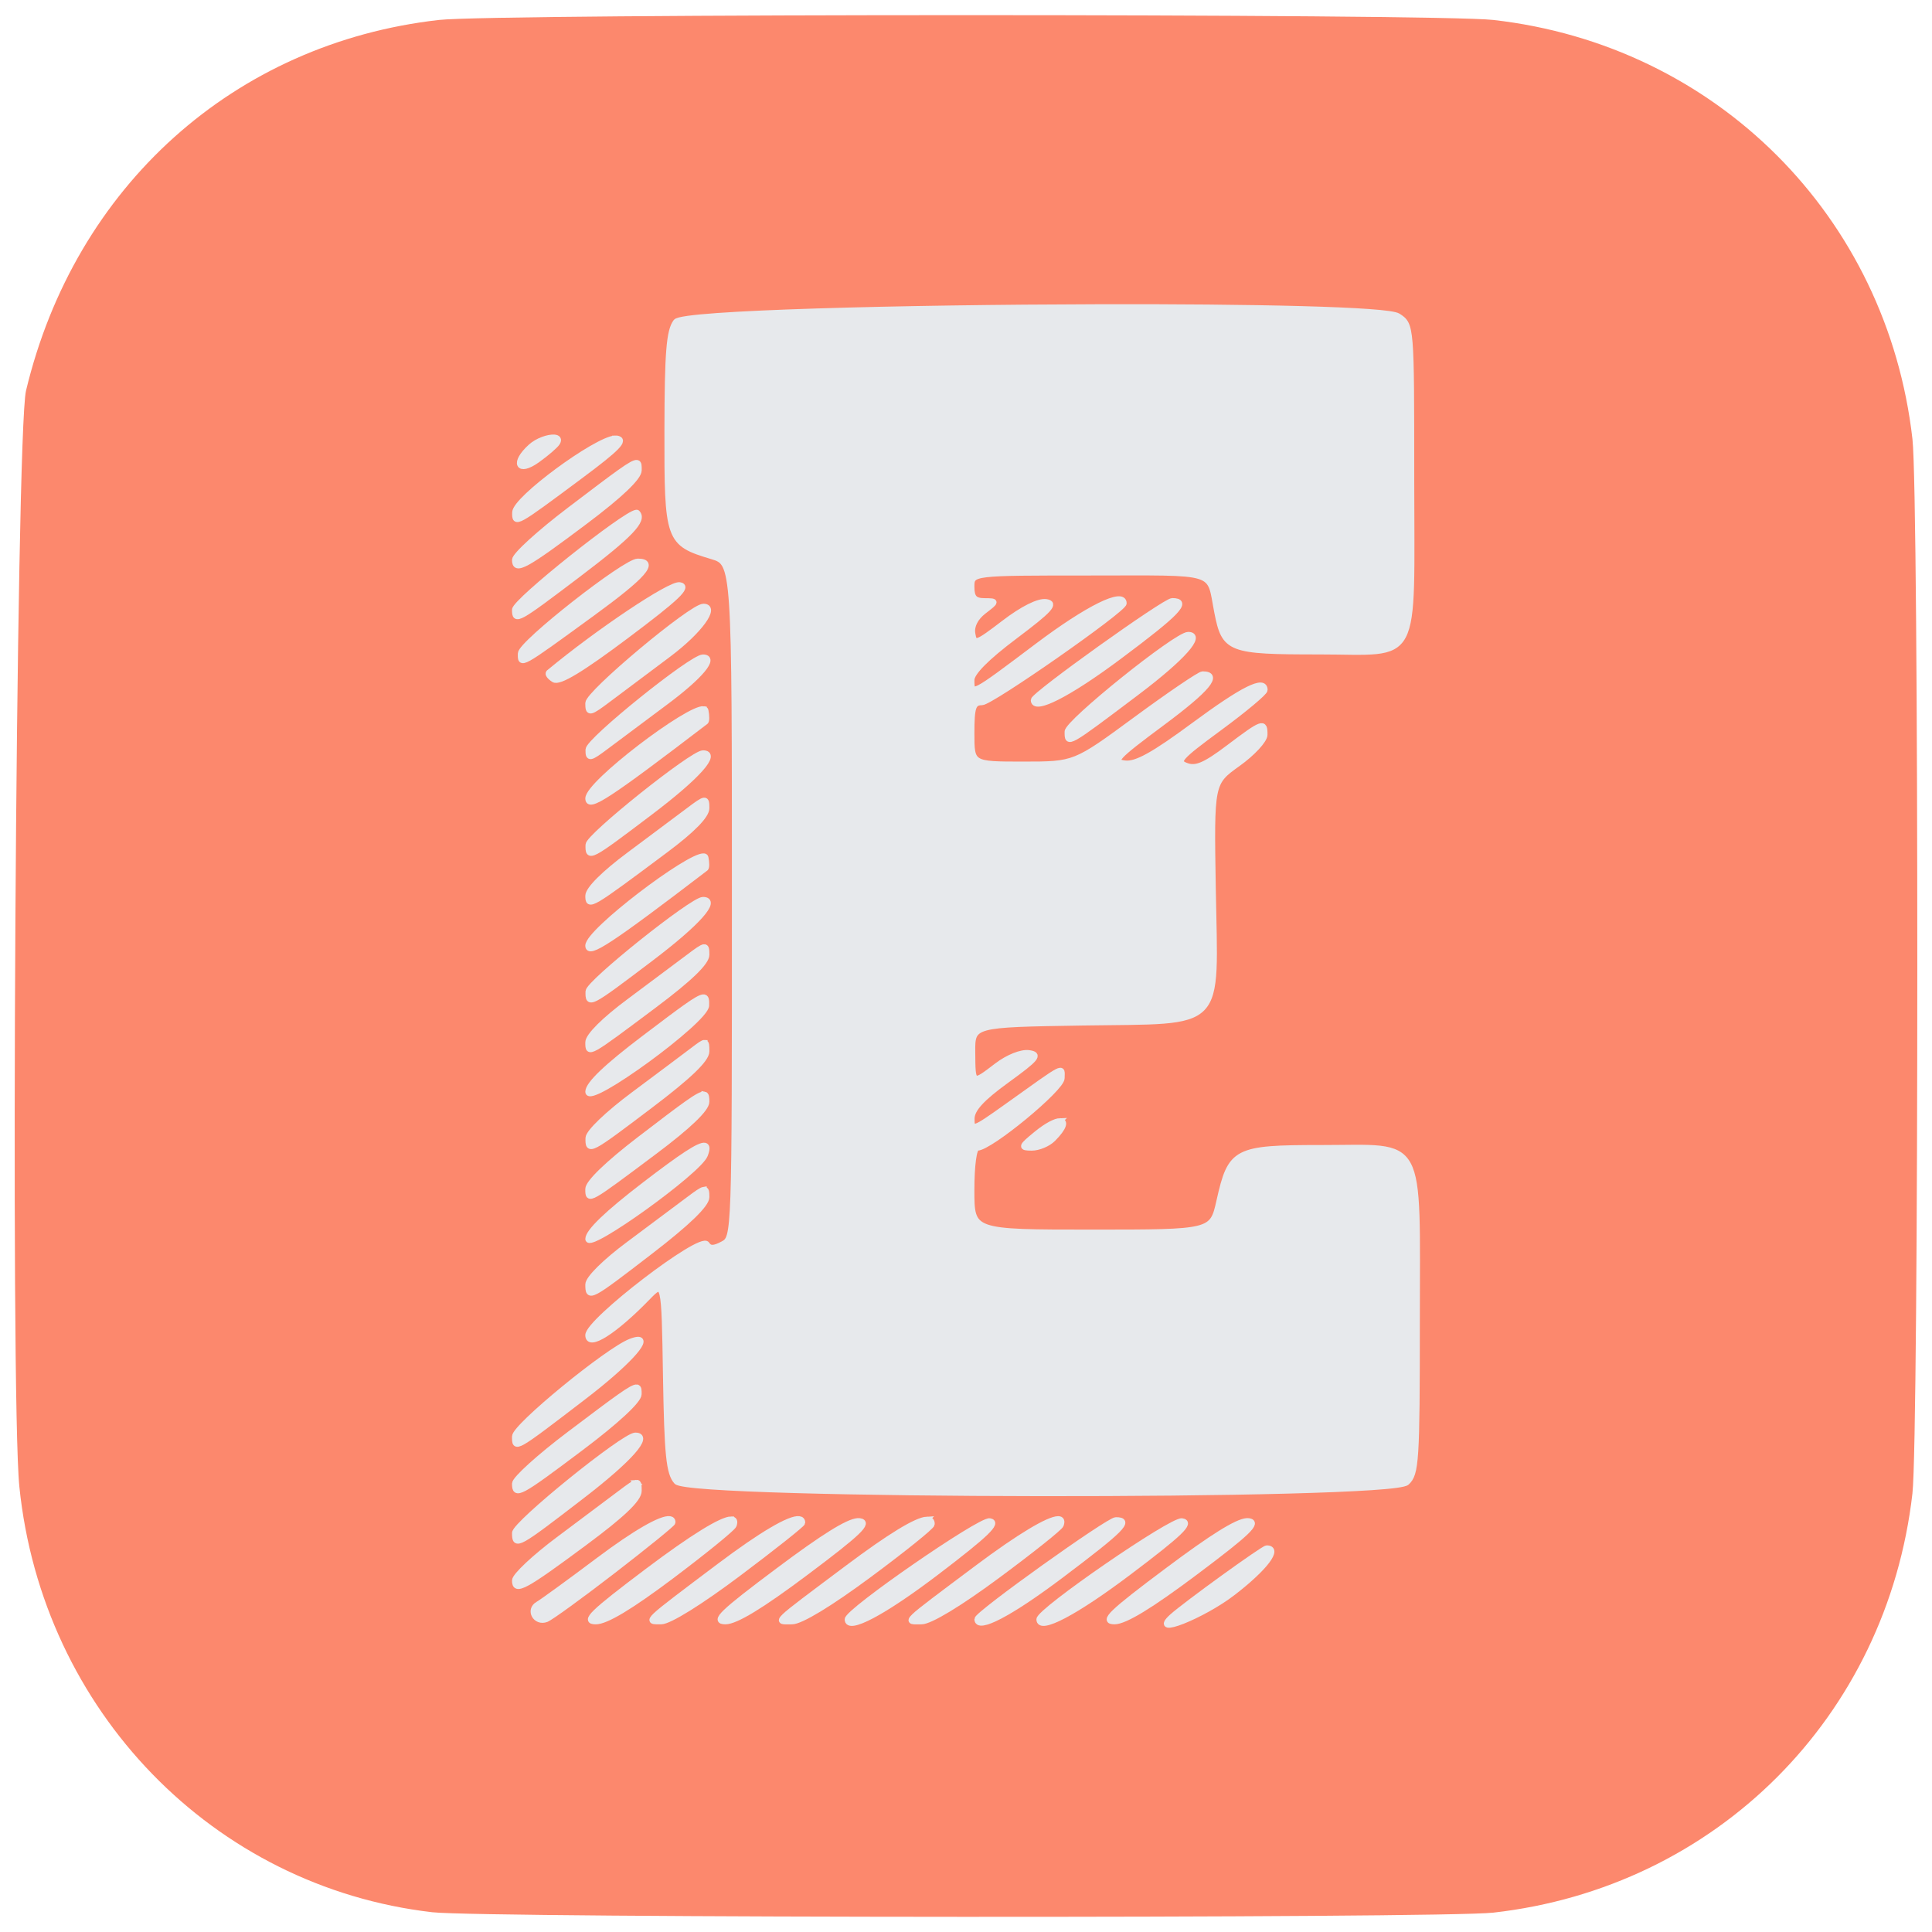
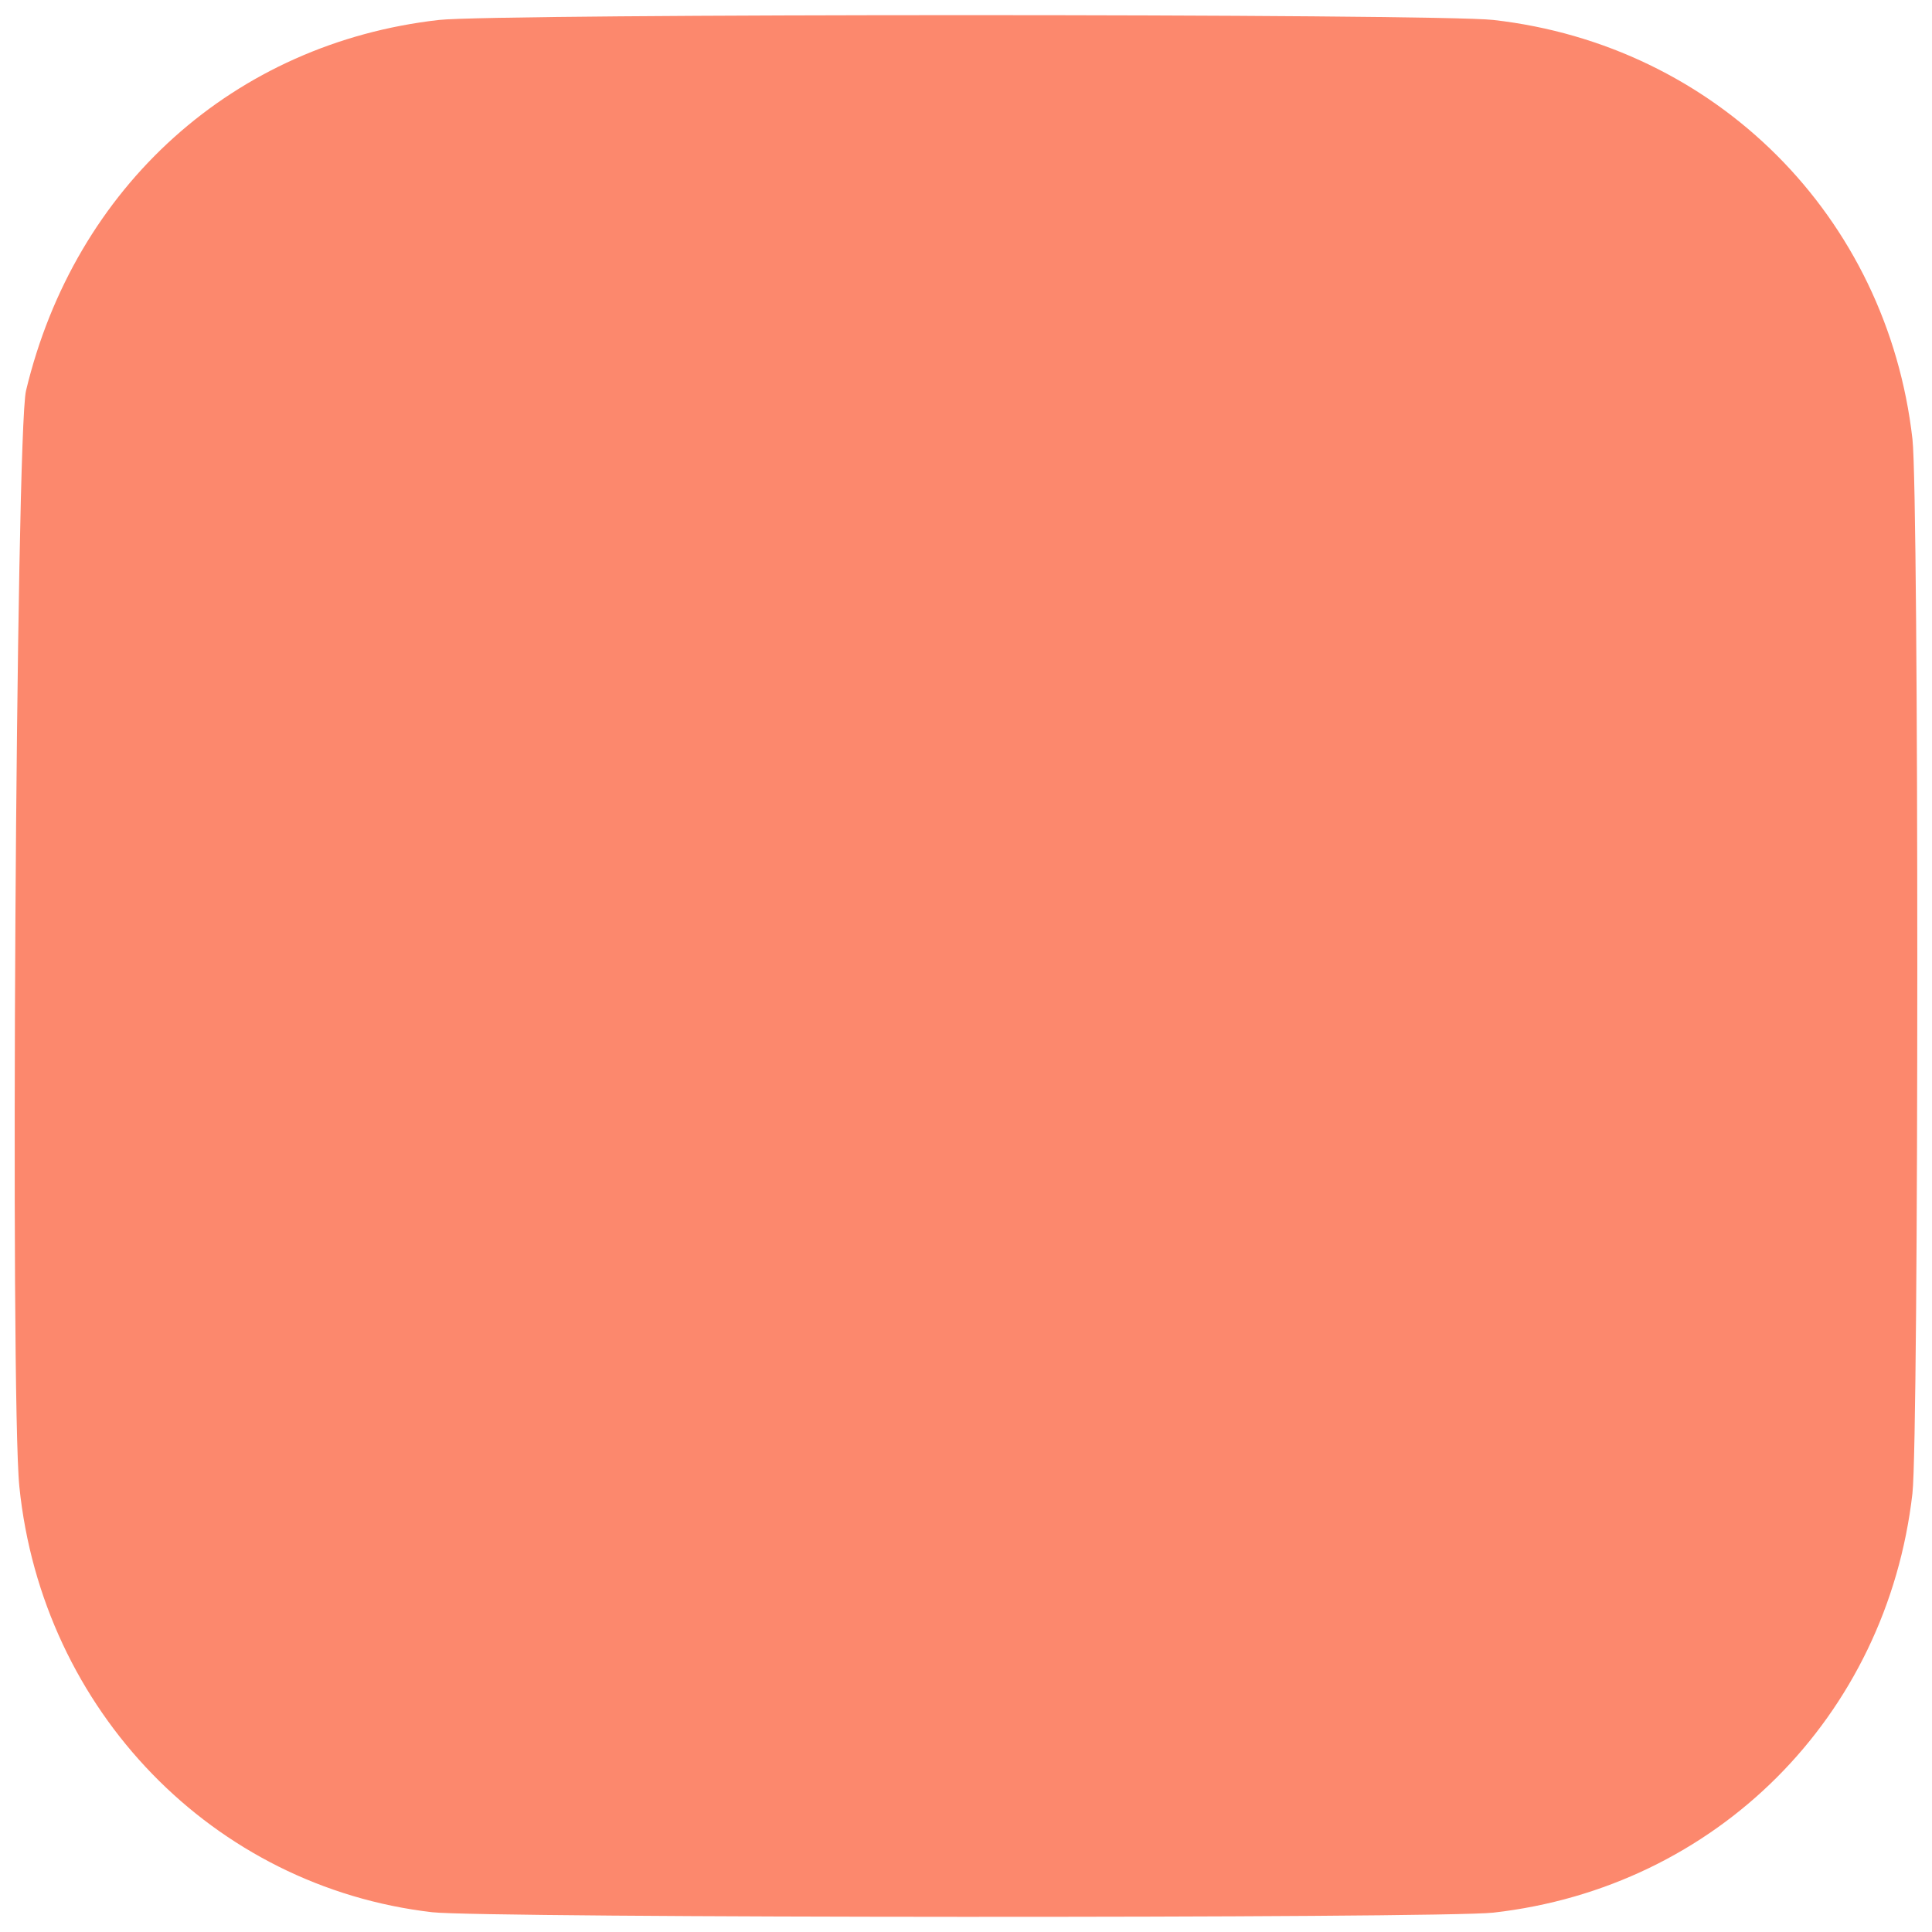
<svg xmlns="http://www.w3.org/2000/svg" width="512" height="512" viewBox="0 0 135.467 135.467" version="1.1" id="svg8">
  <defs id="defs2" />
  <g id="layer1">
    <path style="fill:#fc886d;fill-opacity:1;stroke-width:0.329" d="M 30.307,134.081 C 14.947,132.302 2.961,119.948 1.358,104.245 0.705,97.849 1.115,30.362 1.824,27.395 5.253,13.055 16.433,3.019 30.781,1.399 c 3.985,-0.45 69.938,-0.45 73.923,0 15.617,1.763 27.62,13.766 29.393,29.394 0.455,4.014 0.453,69.941 -0.002,73.923 -1.793,15.662 -13.758,27.63 -29.39,29.394 -3.628,0.41 -70.837,0.383 -74.397,-0.029 z" id="path183" />
-     <g id="g1343" transform="matrix(1.494324,0,0,1.494324,208.3345,-17.83802)" style="fill:#e7e9ec;fill-opacity:1;stroke:#e7e9ec;stroke-opacity:1">
+     <g id="g1343" transform="matrix(1.494324,0,0,1.494324,41.86569,-17.83802)" style="fill:#e7e9ec;fill-opacity:1;stroke:#e7e9ec;stroke-opacity:1">
      <path style="fill:#e7e9ec;fill-opacity:1;stroke:#e7e9ec;stroke-width:0.265;stroke-opacity:1" d="m -79.98,84.583 c -0.157,0 -3.818,2.647 -4.442,3.212 -1.058,0.957 1.434,-0.025 2.862,-1.127 1.502,-1.159 2.204,-2.085 1.58,-2.085 z" id="path1303" />
      <path style="fill:#e7e9ec;fill-opacity:1;stroke:#e7e9ec;stroke-width:0.265;stroke-opacity:1" d="m -83.957,83.311 c -0.487,-0.07 -6.697,4.207 -6.697,4.612 0,0.576 1.695,-0.316 4.21,-2.214 2.432,-1.836 2.946,-2.332 2.487,-2.398 z" id="path1301" />
      <path style="fill:#e7e9ec;fill-opacity:1;stroke:#e7e9ec;stroke-width:0.265;stroke-opacity:1" d="m -92.979,83.31 c -0.463,-0.069 -6.671,4.224 -6.671,4.613 0,0.578 1.692,-0.318 4.184,-2.215 2.342,-1.784 2.913,-2.334 2.487,-2.398 z" id="path1299" />
      <path style="fill:#e7e9ec;fill-opacity:1;stroke:#e7e9ec;stroke-width:0.265;stroke-opacity:1" d="m -80.914,83.304 c -0.473,0.034 -1.619,0.75 -3.713,2.317 -2.662,1.992 -3.088,2.401 -2.495,2.401 0.486,0 1.699,-0.739 3.799,-2.315 2.48,-1.861 2.97,-2.332 2.495,-2.401 -0.026,-0.004 -0.054,-0.004 -0.086,-0.002 z" id="path1297" />
      <path style="fill:#e7e9ec;fill-opacity:1;stroke:#e7e9ec;stroke-width:0.265;stroke-opacity:1" d="m -99.17,83.304 c -0.473,0.034 -1.619,0.75 -3.713,2.317 -2.662,1.992 -3.088,2.401 -2.495,2.401 0.486,0 1.699,-0.739 3.799,-2.315 2.48,-1.861 2.97,-2.332 2.495,-2.401 -0.026,-0.004 -0.054,-0.004 -0.086,-0.002 z" id="path1295" />
      <path style="fill:#e7e9ec;fill-opacity:1;stroke:#e7e9ec;stroke-width:0.265;stroke-opacity:1" d="m -87.059,83.26 c -0.345,0 -6.505,4.406 -6.505,4.653 0,0.554 1.554,-0.261 3.956,-2.073 2.862,-2.159 3.277,-2.58 2.549,-2.58 z" id="path1293" />
      <path style="fill:#e7e9ec;fill-opacity:1;stroke:#e7e9ec;stroke-width:0.265;stroke-opacity:1" d="m -95.923,83.234 c -0.487,0.023 -1.737,0.784 -3.721,2.271 -3.609,2.705 -3.416,2.518 -2.611,2.518 0.409,0 1.772,-0.825 3.606,-2.183 1.622,-1.201 2.953,-2.272 2.958,-2.381 0.008,-0.157 -0.07,-0.232 -0.233,-0.224 z" id="path1291" />
      <path style="fill:#e7e9ec;fill-opacity:1;stroke:#e7e9ec;stroke-width:0.265;stroke-opacity:1" d="m -105.11,83.225 c -0.444,0.003 -1.823,0.85 -3.911,2.423 -2.626,1.977 -3.034,2.375 -2.44,2.375 0.482,0 1.635,-0.693 3.551,-2.133 1.56,-1.173 2.876,-2.245 2.925,-2.381 0.068,-0.191 0.024,-0.284 -0.125,-0.283 z" id="path1289" />
      <path style="fill:#e7e9ec;fill-opacity:1;stroke:#e7e9ec;stroke-width:0.265;stroke-opacity:1" d="m -101.918,83.212 c -0.432,-0.058 -1.767,0.725 -3.732,2.203 -3.599,2.709 -3.491,2.607 -2.741,2.607 0.373,0 1.833,-0.907 3.625,-2.253 1.65,-1.239 3,-2.311 3,-2.381 0,-0.105 -0.052,-0.162 -0.151,-0.176 z" id="path1287" />
      <path style="fill:#e7e9ec;fill-opacity:1;stroke:#e7e9ec;stroke-width:0.265;stroke-opacity:1" d="m -89.764,83.212 c -0.449,-0.002 -1.834,0.824 -3.795,2.293 -3.607,2.703 -3.415,2.518 -2.618,2.518 0.399,0 1.772,-0.83 3.55,-2.145 1.595,-1.18 2.939,-2.251 2.988,-2.381 0.071,-0.191 0.025,-0.284 -0.125,-0.285 z" id="path1285" />
      <path style="fill:#e7e9ec;fill-opacity:1;stroke:#e7e9ec;stroke-width:0.265;stroke-opacity:1" d="m -107.992,83.212 c -0.399,-0.054 -1.621,0.645 -3.32,1.92 -1.371,1.03 -2.659,1.966 -2.861,2.082 -0.462,0.263 -0.108,0.896 0.393,0.703 0.203,-0.078 1.62,-1.107 3.149,-2.287 1.529,-1.18 2.779,-2.196 2.779,-2.258 0,-0.095 -0.048,-0.148 -0.14,-0.16 z" id="path1283" />
      <path style="fill:#e7e9ec;fill-opacity:1;stroke:#e7e9ec;stroke-width:0.265;stroke-opacity:1" d="m -109.555,81.506 c -0.11,0.013 -0.325,0.17 -0.744,0.485 -0.473,0.355 -1.783,1.337 -2.91,2.18 -1.128,0.844 -2.051,1.711 -2.051,1.927 0,0.571 0.441,0.332 3.282,-1.776 1.784,-1.323 2.538,-2.046 2.538,-2.43 0,-0.267 -0.005,-0.399 -0.116,-0.387 z" id="path1281" />
      <path style="fill:#e7e9ec;fill-opacity:1;stroke:#e7e9ec;stroke-width:0.265;stroke-opacity:1" d="m -109.605,79.291 c -0.533,0 -5.654,4.145 -5.654,4.576 0,0.669 0.096,0.616 3.152,-1.737 v 5.18e-4 c 2.249,-1.732 3.226,-2.84 2.503,-2.84 z" id="path1279" />
      <path style="fill:#e7e9ec;fill-opacity:1;stroke:#e7e9ec;stroke-width:0.265;stroke-opacity:1" d="m -109.535,77.034 c -0.212,-0.029 -0.904,0.494 -3.145,2.184 -1.419,1.07 -2.58,2.12 -2.58,2.333 0,0.613 0.201,0.505 3.085,-1.663 1.683,-1.266 2.729,-2.234 2.732,-2.529 0.002,-0.184 0.005,-0.311 -0.091,-0.324 z" id="path1277" />
      <path style="fill:#e7e9ec;fill-opacity:1;stroke:#e7e9ec;stroke-width:0.265;stroke-opacity:1" d="m -109.491,74.796 c -0.078,0.004 -0.189,0.032 -0.336,0.089 -1.078,0.414 -5.433,3.984 -5.433,4.454 0,0.627 -0.036,0.647 3.241,-1.863 1.976,-1.513 3.073,-2.708 2.528,-2.68 z" id="path1275" />
      <path style="fill:#e7e9ec;fill-opacity:1;stroke:#e7e9ec;stroke-width:0.265;stroke-opacity:1" d="m -106.389,67.757 c -0.113,0.017 -0.329,0.172 -0.735,0.477 -0.473,0.356 -1.723,1.29 -2.778,2.075 -1.125,0.837 -1.918,1.622 -1.918,1.898 0,0.687 0.059,0.655 2.928,-1.554 1.752,-1.35 2.628,-2.198 2.628,-2.545 0,-0.246 -0.012,-0.367 -0.125,-0.35 z" id="path1273" />
      <path style="fill:#e7e9ec;fill-opacity:1;stroke:#e7e9ec;stroke-width:0.265;stroke-opacity:1" d="m -106.342,65.691 c -0.253,-0.054 -1.095,0.508 -2.816,1.827 -1.766,1.354 -2.662,2.215 -2.662,2.557 0,0.55 5.193,-3.182 5.484,-3.941 0.102,-0.266 0.109,-0.418 -0.006,-0.443 z" id="path1271" />
      <path style="fill:#e7e9ec;fill-opacity:1;stroke:#e7e9ec;stroke-width:0.265;stroke-opacity:1" d="m -89.681,64.536 c -0.208,0.006 -0.607,0.2 -1.105,0.608 -0.735,0.602 -0.751,0.65 -0.218,0.652 0.317,7.94e-4 0.764,-0.186 0.992,-0.414 0.552,-0.552 0.598,-0.853 0.33,-0.845 z" id="path1269" />
      <path style="fill:#e7e9ec;fill-opacity:1;stroke:#e7e9ec;stroke-width:0.265;stroke-opacity:1" d="m -106.371,63.288 c -0.223,-0.038 -0.912,0.484 -3.035,2.109 -1.483,1.136 -2.415,2.035 -2.415,2.331 0,0.585 -0.027,0.6 3.109,-1.749 1.606,-1.203 2.447,-2.009 2.447,-2.344 0,-0.198 -0.005,-0.33 -0.106,-0.348 z" id="path1267" />
      <path style="fill:#e7e9ec;fill-opacity:1;stroke:#e7e9ec;stroke-width:0.265;stroke-opacity:1" d="m -106.349,60.863 c -0.081,-0.007 -0.24,0.111 -0.551,0.348 -0.35,0.267 -1.596,1.2 -2.769,2.073 -1.225,0.911 -2.138,1.785 -2.143,2.051 -0.013,0.674 0.037,0.648 2.915,-1.531 1.827,-1.384 2.633,-2.159 2.633,-2.535 0,-0.265 -0.004,-0.398 -0.085,-0.405 z" id="path1265" />
      <path style="fill:#e7e9ec;fill-opacity:1;stroke:#e7e9ec;stroke-width:0.265;stroke-opacity:1" d="m -106.431,58.73 c -0.264,0.035 -0.958,0.556 -2.756,1.918 -1.776,1.345 -2.633,2.165 -2.633,2.518 0,0.691 5.528,-3.345 5.545,-4.049 0.006,-0.253 0.003,-0.407 -0.156,-0.387 z" id="path1263" />
      <path style="fill:#e7e9ec;fill-opacity:1;stroke:#e7e9ec;stroke-width:0.265;stroke-opacity:1" d="m -106.387,56.377 c -0.113,0.016 -0.328,0.171 -0.737,0.48 -0.473,0.356 -1.723,1.29 -2.778,2.075 -1.166,0.867 -1.918,1.618 -1.918,1.913 0,0.589 -0.029,0.605 3.109,-1.746 1.658,-1.242 2.447,-2.004 2.447,-2.362 0,-0.252 -0.01,-0.376 -0.122,-0.361 z" id="path1261" />
      <path style="fill:#e7e9ec;fill-opacity:1;stroke:#e7e9ec;stroke-width:0.265;stroke-opacity:1" d="m -106.432,54.156 c -0.494,0 -5.371,3.899 -5.379,4.299 -0.014,0.674 0.036,0.648 2.914,-1.531 2.22,-1.681 3.188,-2.768 2.465,-2.768 z" id="path1259" />
      <path style="fill:#e7e9ec;fill-opacity:1;stroke:#e7e9ec;stroke-width:0.265;stroke-opacity:1" d="m -106.39,52.113 c -0.697,-0.064 -5.431,3.527 -5.431,4.198 0,0.472 1.032,-0.208 5.513,-3.632 0.049,-0.038 0.049,-0.264 0,-0.502 -0.008,-0.039 -0.036,-0.059 -0.083,-0.064 z" id="path1257" />
      <path style="fill:#e7e9ec;fill-opacity:1;stroke:#e7e9ec;stroke-width:0.265;stroke-opacity:1" d="m -106.387,49.498 c -0.112,0.016 -0.328,0.171 -0.737,0.48 -0.473,0.356 -1.723,1.29 -2.778,2.075 -1.172,0.872 -1.918,1.618 -1.918,1.916 0,0.556 0.081,0.508 3.638,-2.149 1.263,-0.943 1.918,-1.613 1.918,-1.961 0,-0.252 -0.01,-0.376 -0.122,-0.361 z" id="path1255" />
      <path style="fill:#e7e9ec;fill-opacity:1;stroke:#e7e9ec;stroke-width:0.265;stroke-opacity:1" d="m -106.432,47.277 c -0.494,0 -5.371,3.899 -5.379,4.299 -0.014,0.674 0.036,0.648 2.914,-1.531 2.22,-1.681 3.188,-2.768 2.465,-2.768 z" id="path1253" />
      <path style="fill:#e7e9ec;fill-opacity:1;stroke:#e7e9ec;stroke-width:0.265;stroke-opacity:1" d="m -106.39,45.206 c -0.699,-0.101 -5.43,3.482 -5.43,4.196 0,0.51 0.911,-0.085 5.513,-3.602 0.049,-0.038 0.049,-0.273 0,-0.522 -0.008,-0.041 -0.037,-0.065 -0.083,-0.071 z" id="path1251" />
      <path style="fill:#e7e9ec;fill-opacity:1;stroke:#e7e9ec;stroke-width:0.265;stroke-opacity:1" d="m -106.432,42.779 c -0.527,0 -5.371,3.9 -5.379,4.331 -0.008,0.45 0.067,0.436 0.851,-0.153 0.473,-0.356 1.723,-1.29 2.778,-2.075 1.638,-1.219 2.374,-2.103 1.75,-2.103 z" id="path1249" />
      <path style="fill:#e7e9ec;fill-opacity:1;stroke:#e7e9ec;stroke-width:0.265;stroke-opacity:1" d="m -83.667,41.72 c -0.546,0 -5.664,4.111 -5.664,4.55 0,0.621 -0.038,0.642 3.241,-1.831 2.16,-1.629 3.132,-2.719 2.423,-2.719 z" id="path1247" />
      <path style="fill:#e7e9ec;fill-opacity:1;stroke:#e7e9ec;stroke-width:0.265;stroke-opacity:1" d="m -106.41,40.398 c -0.556,0 -5.411,4.065 -5.411,4.53 0,0.51 0.06,0.498 0.999,-0.208 0.55,-0.413 1.795,-1.346 2.767,-2.073 1.452,-1.087 2.302,-2.249 1.644,-2.249 z" id="path1245" />
      <path style="fill:#e7e9ec;fill-opacity:1;stroke:#e7e9ec;stroke-width:0.265;stroke-opacity:1" d="m -84.413,40.133 c -0.345,0 -6.505,4.406 -6.505,4.653 0,0.566 1.631,-0.262 4.006,-2.035 2.771,-2.068 3.296,-2.618 2.499,-2.618 z" id="path1243" />
      <path style="fill:#e7e9ec;fill-opacity:1;stroke:#e7e9ec;stroke-width:0.265;stroke-opacity:1" d="m -107.529,39.388 c -0.454,-0.067 -3.832,2.196 -6.136,4.109 -0.069,0.057 0.039,0.205 0.238,0.328 0.252,0.156 1.292,-0.473 3.414,-2.065 2.385,-1.79 2.927,-2.307 2.484,-2.372 z" id="path1241" />
      <path style="fill:#e7e9ec;fill-opacity:1;stroke:#e7e9ec;stroke-width:0.265;stroke-opacity:1" d="m -109.49,38.281 c -0.593,0 -5.487,3.842 -5.496,4.315 -0.011,0.586 -0.058,0.612 3.359,-1.878 2.421,-1.764 3.01,-2.437 2.136,-2.437 z" id="path1239" />
      <path style="fill:#e7e9ec;fill-opacity:1;stroke:#e7e9ec;stroke-width:0.265;stroke-opacity:1" d="m -109.555,35.988 c -0.534,0.046 -5.705,4.159 -5.705,4.561 0,0.576 0.103,0.519 2.94,-1.63 2.482,-1.88 3.149,-2.575 2.801,-2.923 -0.007,-0.007 -0.019,-0.01 -0.037,-0.008 z" id="path1237" />
      <path style="fill:#e7e9ec;fill-opacity:1;stroke:#e7e9ec;stroke-width:0.265;stroke-opacity:1" d="m -109.524,33.653 c -0.202,-0.043 -0.883,0.479 -3.166,2.212 -1.414,1.073 -2.57,2.127 -2.57,2.344 0,0.579 0.485,0.314 3.299,-1.801 1.659,-1.247 2.522,-2.071 2.522,-2.406 0,-0.193 0.007,-0.329 -0.085,-0.349 z" id="path1235" />
      <path style="fill:#e7e9ec;fill-opacity:1;stroke:#e7e9ec;stroke-width:0.265;stroke-opacity:1" d="m -110.563,32.505 c -0.903,0.07 -4.677,2.838 -4.689,3.474 -0.011,0.579 0.008,0.569 3.013,-1.667 1.826,-1.359 2.194,-1.738 1.754,-1.806 -0.023,-0.004 -0.049,-0.004 -0.078,-0.002 z" id="path1233" />
      <path style="fill:#e7e9ec;fill-opacity:1;stroke:#e7e9ec;stroke-width:0.265;stroke-opacity:1" d="m -113.41,32.461 c -0.272,-0.02 -0.781,0.146 -1.102,0.437 -0.843,0.763 -0.599,1.268 0.302,0.626 0.432,-0.308 0.856,-0.673 0.942,-0.812 0.099,-0.16 0.021,-0.239 -0.142,-0.251 z" id="path1231" />
      <path style="fill:#e7e9ec;fill-opacity:1;stroke:#e7e9ec;stroke-width:0.265;stroke-opacity:1" d="m -87.874,26.345 c -9.179,0.021 -19.515,0.28 -19.826,0.691 -0.32,0.423 -0.402,1.441 -0.408,5.093 -0.01,5.161 0.04,5.298 2.093,5.914 1.073,0.322 1.073,0.321 1.073,16.145 0,15.824 6e-5,15.824 -0.563,16.125 -0.411,0.22 -0.612,0.222 -0.744,0.008 -0.28,-0.453 -5.572,3.6 -5.572,4.267 0,0.613 1.235,-0.168 2.778,-1.756 0.794,-0.817 0.794,-0.817 0.867,3.667 0.06,3.703 0.148,4.567 0.504,4.961 0.639,0.706 33.483,0.743 34.261,0.039 0.446,-0.403 0.484,-0.996 0.484,-7.541 0,-8.842 0.375,-8.161 -4.498,-8.161 -4.031,0 -4.248,0.114 -4.78,2.489 -0.331,1.48 -0.331,1.479 -5.977,1.479 -5.646,0 -5.647,0 -5.647,-1.984 0,-1.171 0.111,-1.984 0.27,-1.984 0.592,0 3.964,-2.779 3.964,-3.266 0,-0.564 0.254,-0.695 -2.634,1.365 -1.516,1.082 -1.599,1.109 -1.592,0.529 0.006,-0.442 0.464,-0.943 1.65,-1.803 1.413,-1.025 1.557,-1.203 1.036,-1.277 -0.351,-0.05 -0.982,0.2 -1.5,0.595 -1.162,0.886 -1.141,0.897 -1.153,-0.626 -0.01,-1.307 -0.01,-1.307 5.158,-1.389 6.731,-0.106 6.239,0.401 6.128,-6.313 -0.082,-4.944 -0.081,-4.944 1.169,-5.838 0.688,-0.492 1.254,-1.103 1.257,-1.358 0.008,-0.641 -0.094,-0.605 -1.69,0.6 -1.103,0.833 -1.532,1.017 -1.981,0.851 -0.515,-0.19 -0.356,-0.372 1.552,-1.776 1.169,-0.86 2.125,-1.659 2.125,-1.777 0,-0.56 -1.012,-0.056 -3.328,1.654 -1.895,1.4 -2.705,1.847 -3.229,1.786 -0.628,-0.073 -0.449,-0.269 1.738,-1.894 2.141,-1.592 2.721,-2.289 1.902,-2.289 -0.132,0 -1.536,0.953 -3.12,2.117 -2.879,2.117 -2.879,2.117 -5.3,2.117 -2.421,0 -2.421,0 -2.421,-1.455 0,-1.235 0.074,-1.455 0.486,-1.455 0.425,0 6.658,-4.352 6.658,-4.649 0,-0.61 -1.694,0.227 -4.052,2.003 -3.111,2.342 -3.091,2.332 -3.091,1.594 0,-0.343 0.7,-1.049 2.033,-2.051 1.652,-1.242 1.926,-1.543 1.462,-1.611 -0.352,-0.052 -1.106,0.326 -1.967,0.984 -1.312,1.003 -1.402,1.034 -1.487,0.5 -0.057,-0.358 0.138,-0.744 0.529,-1.045 0.62,-0.477 0.62,-0.477 0.024,-0.483 -0.457,-0.004 -0.595,-0.159 -0.595,-0.667 0,-0.661 2.59e-4,-0.661 5.539,-0.661 6.139,0 5.584,-0.172 5.981,1.852 0.347,1.77 0.559,1.852 4.784,1.852 4.754,0 4.334,0.792 4.334,-8.179 0,-7.155 -2.12e-4,-7.155 -0.624,-7.564 -0.479,-0.314 -6.919,-0.442 -14.059,-0.426 z" id="path1229" />
    </g>
  </g>
</svg>
